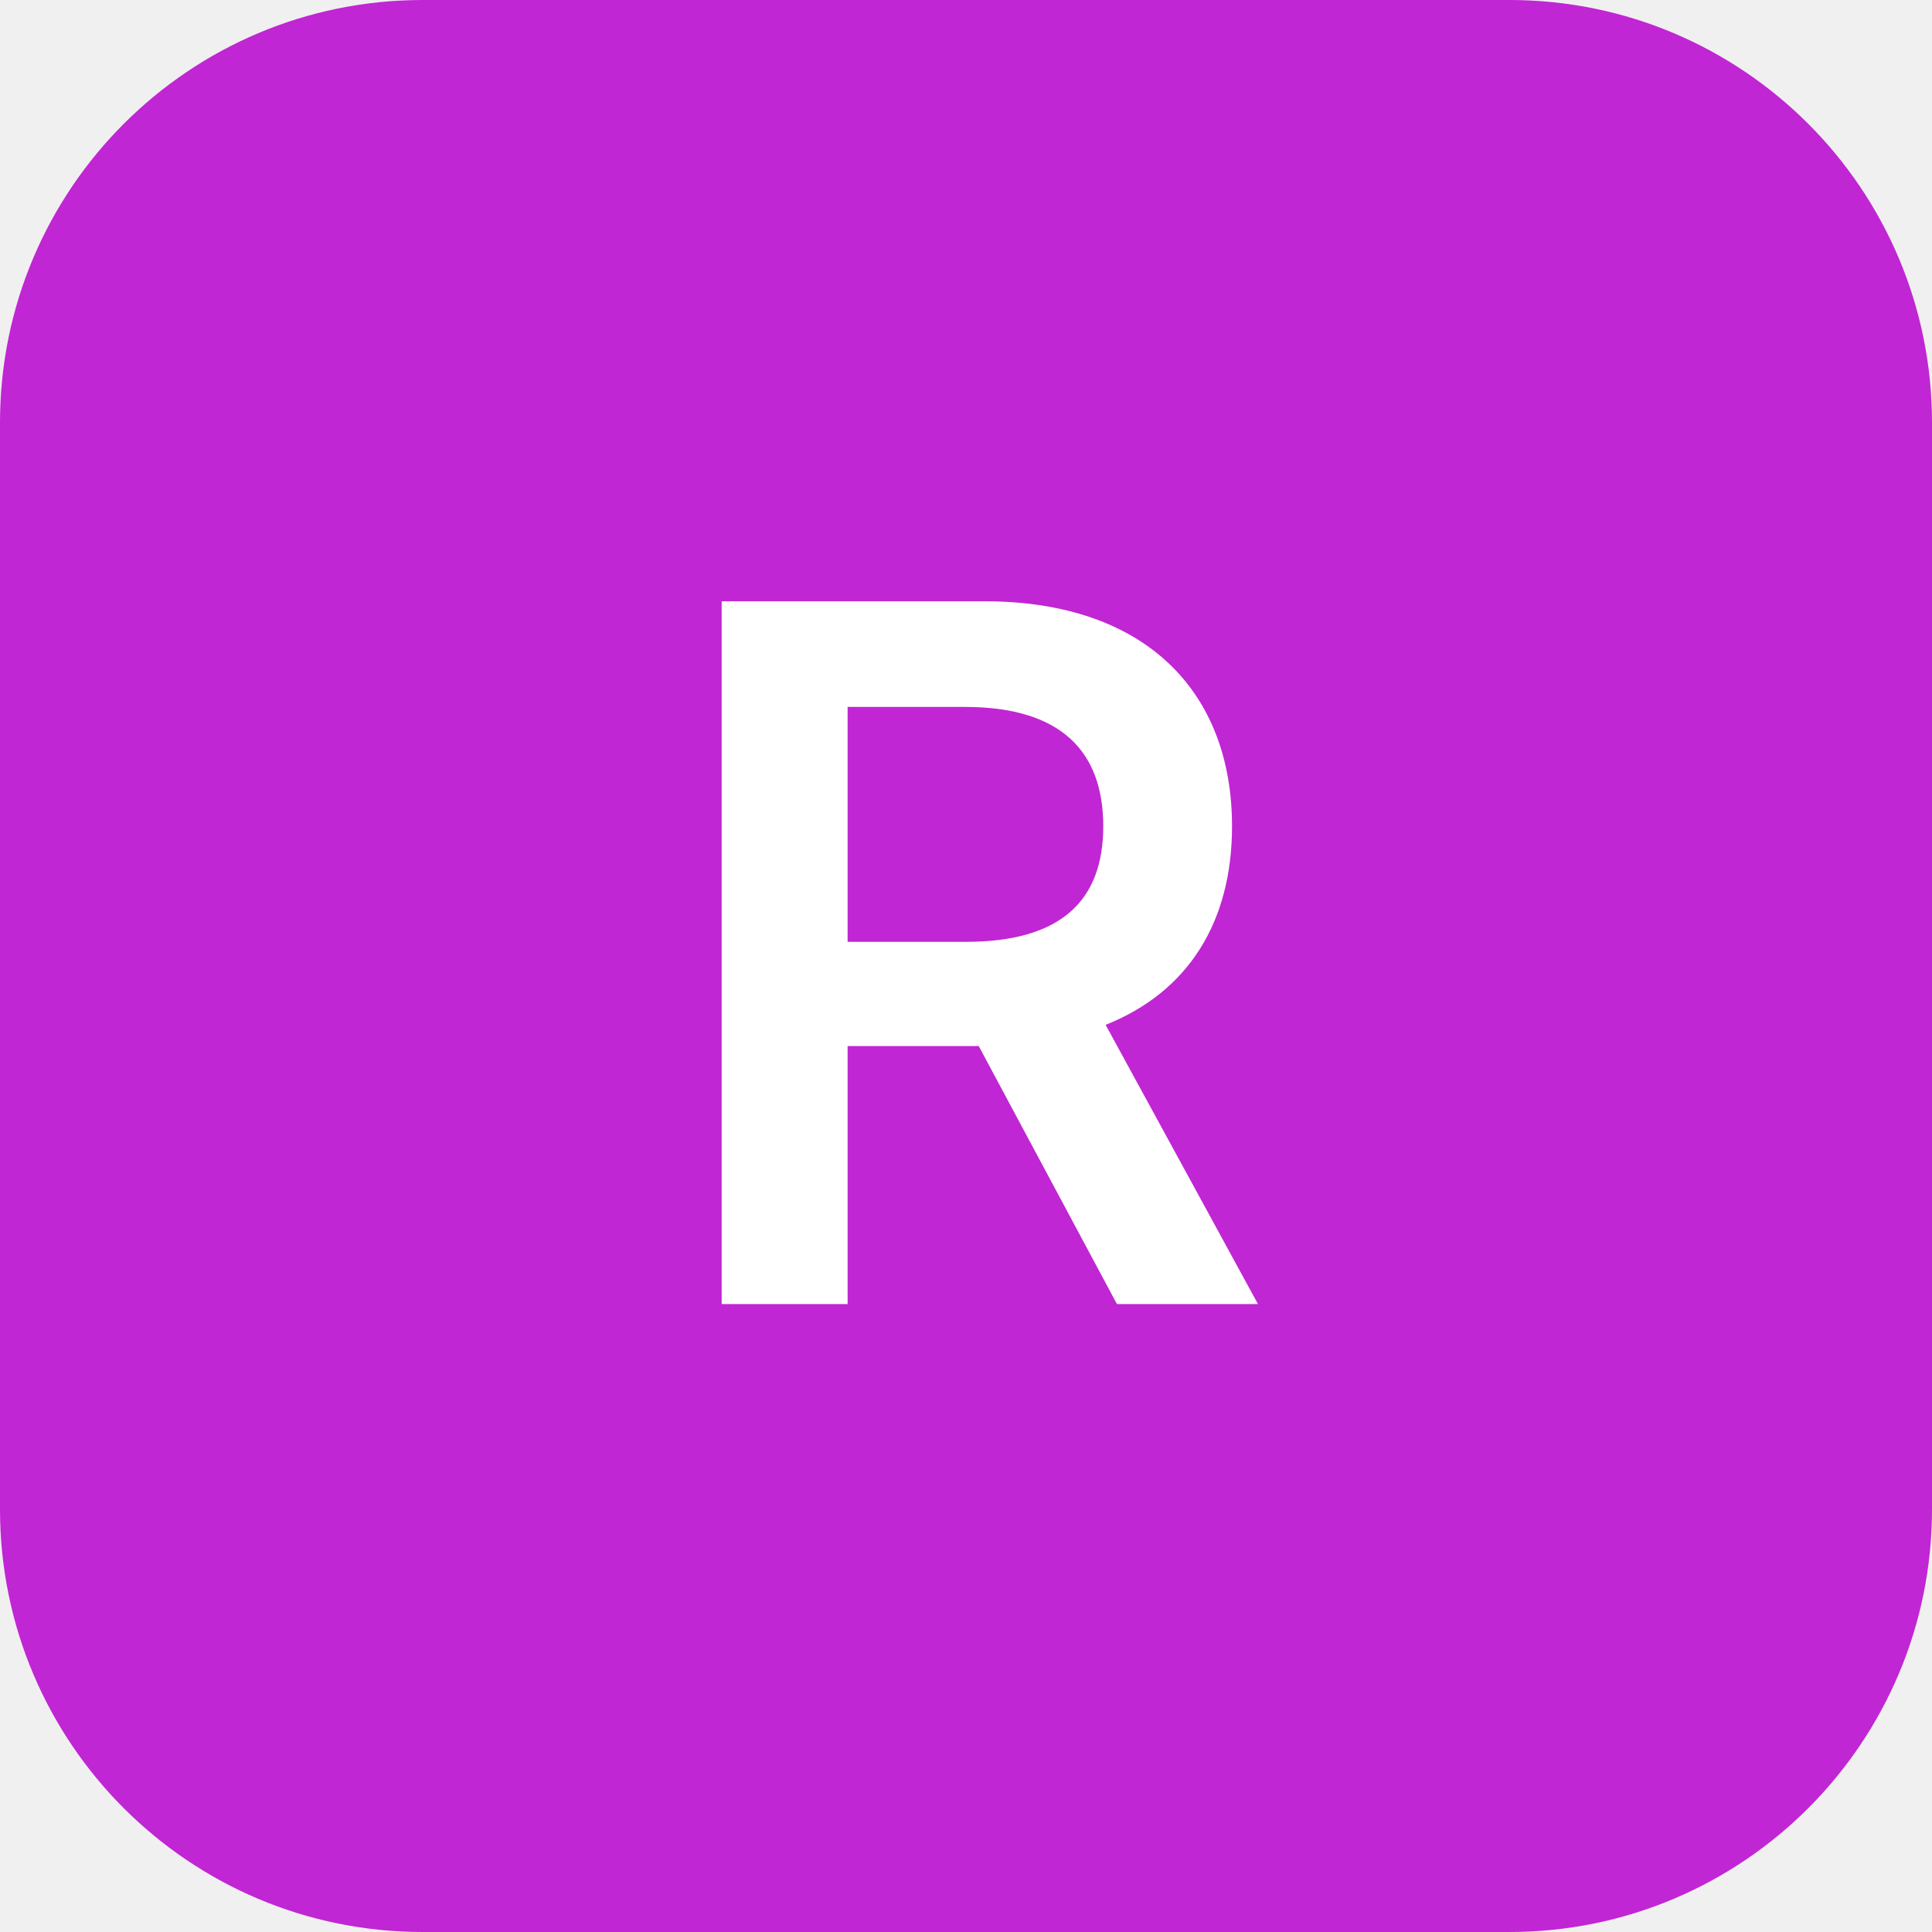
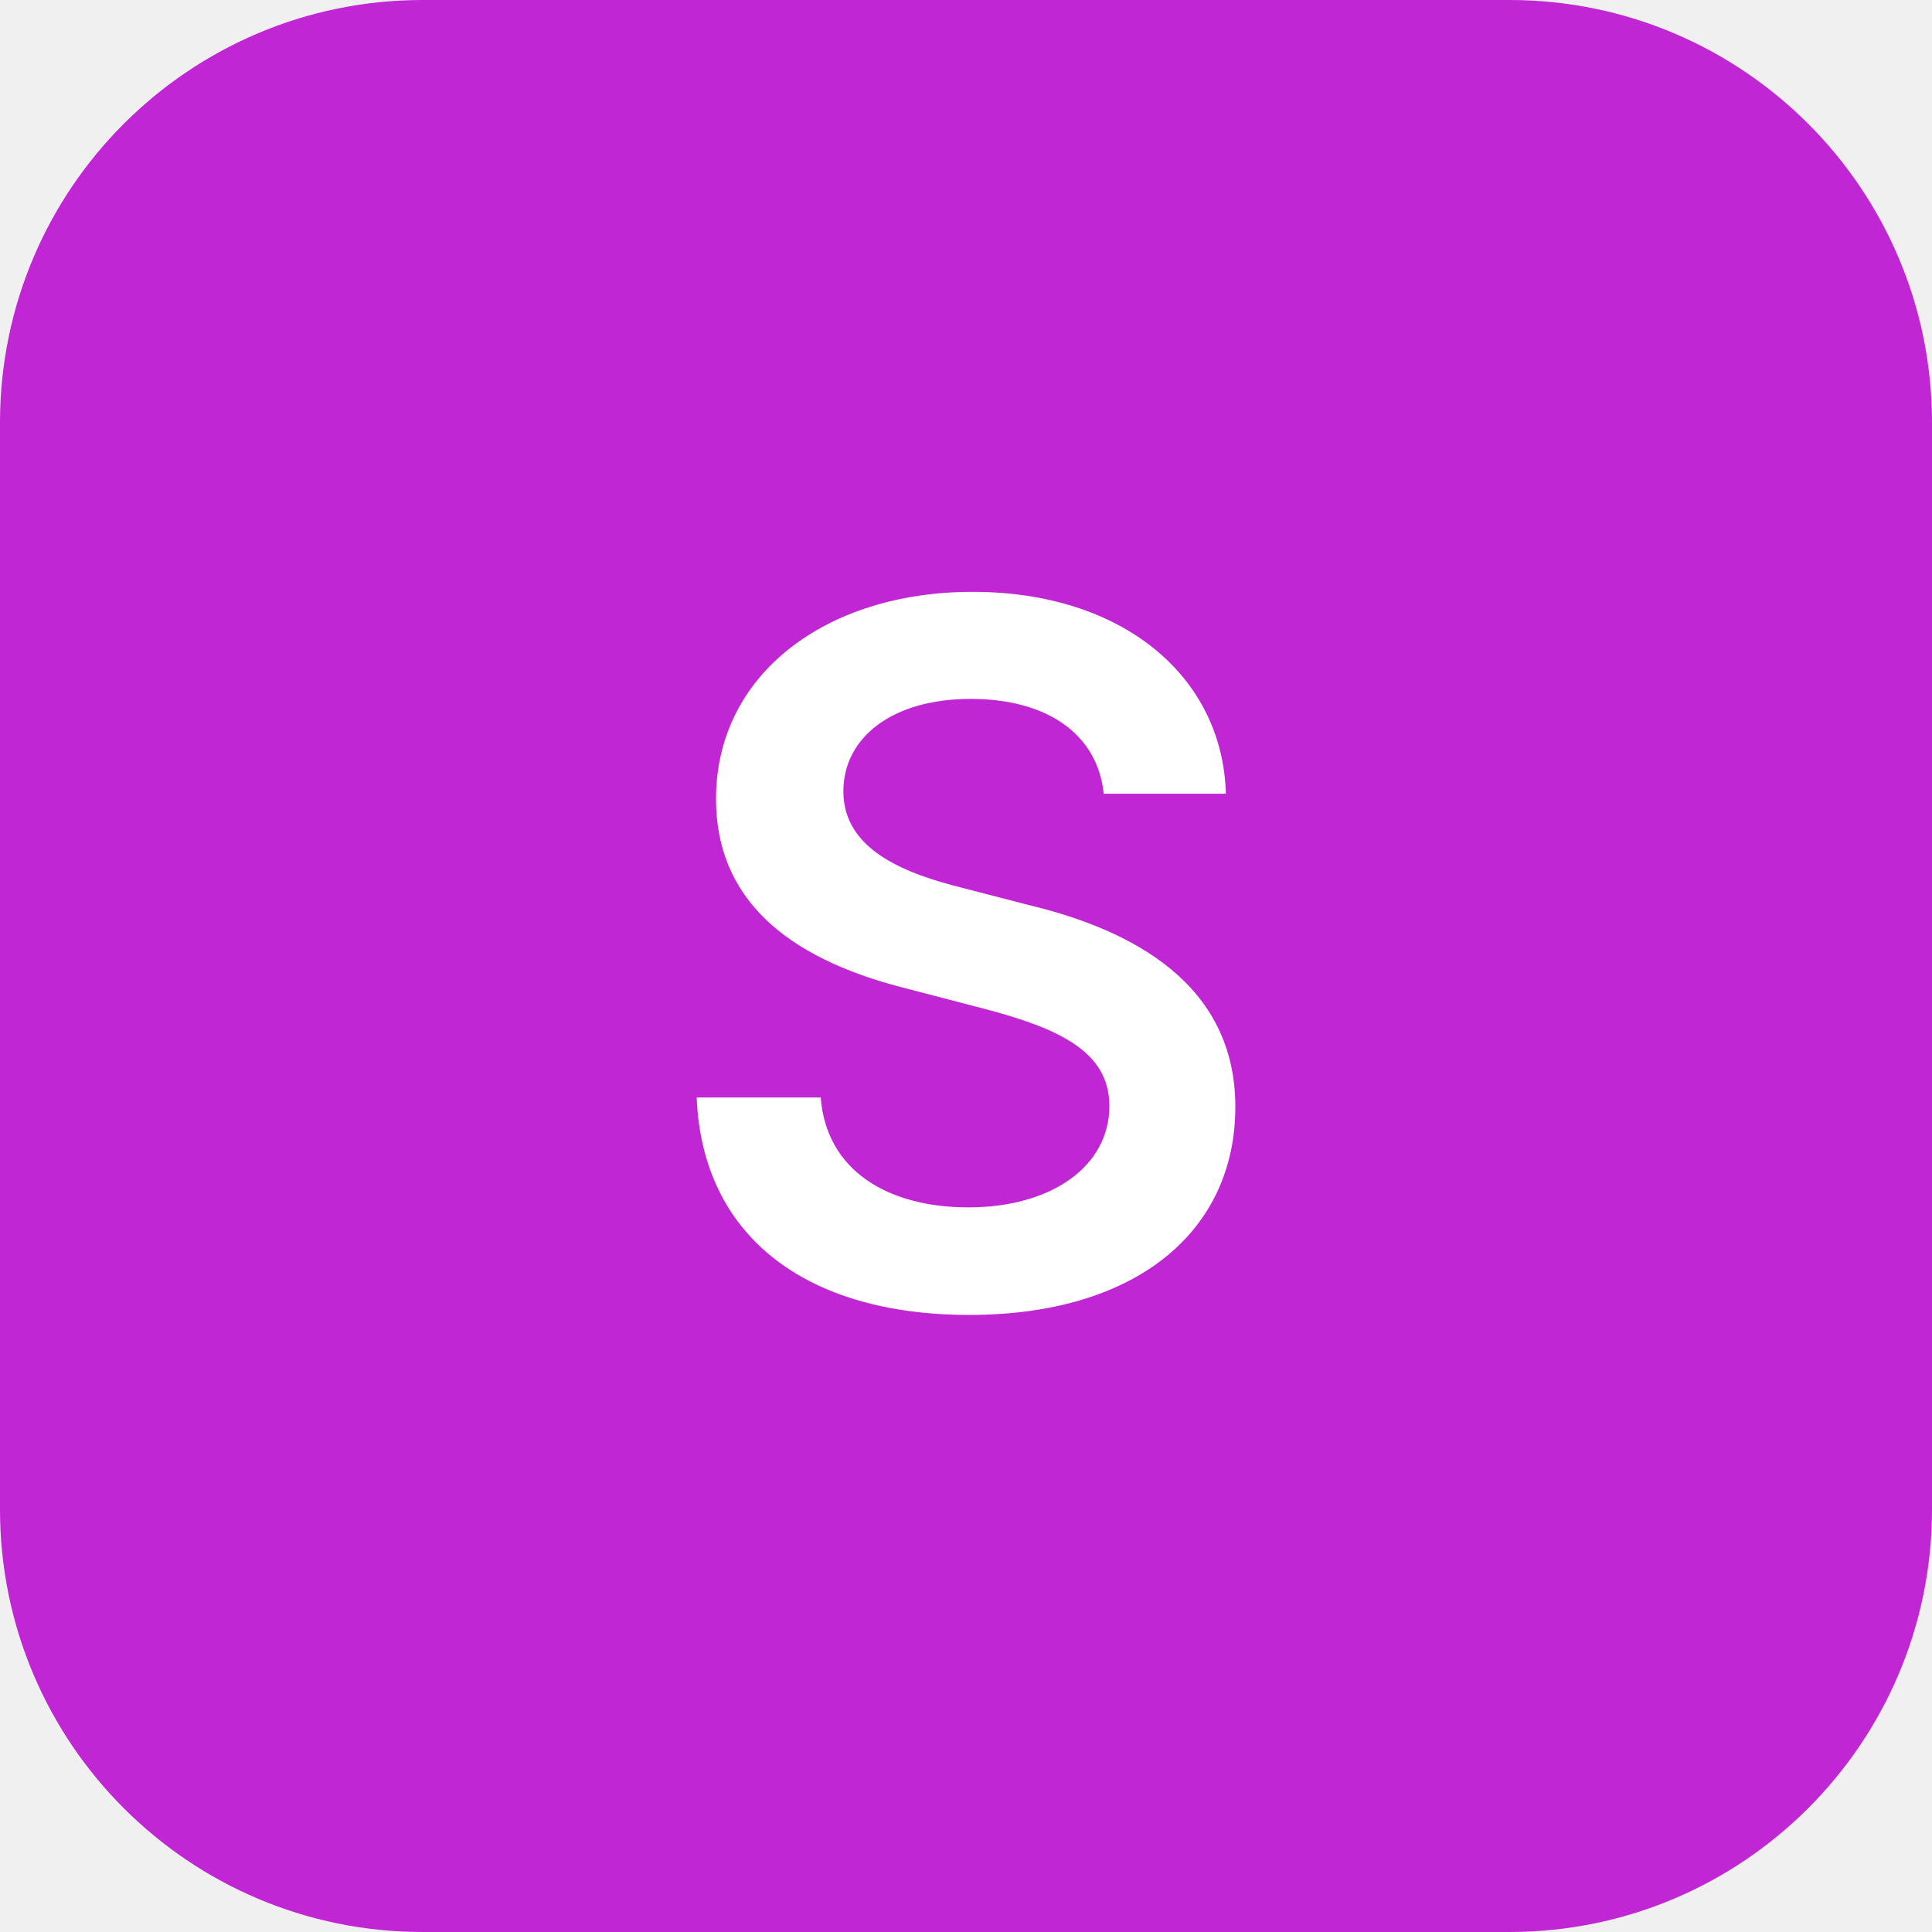
<svg xmlns="http://www.w3.org/2000/svg" viewBox="0 0 64 64">
  <rect width="64" height="64" rx="14" fill="#c026d3" />
-   <text x="32" y="32" dy="0.35em" text-anchor="middle" font-family="ui-sans-serif, system-ui, -apple-system, sans-serif" font-size="32" font-weight="600" fill="#ffffff">R</text>
+   <text x="32" y="32" dy="0.35em" text-anchor="middle" font-family="ui-sans-serif, system-ui, -apple-system, sans-serif" font-size="32" font-weight="600" fill="#ffffff">S</text>
</svg>
